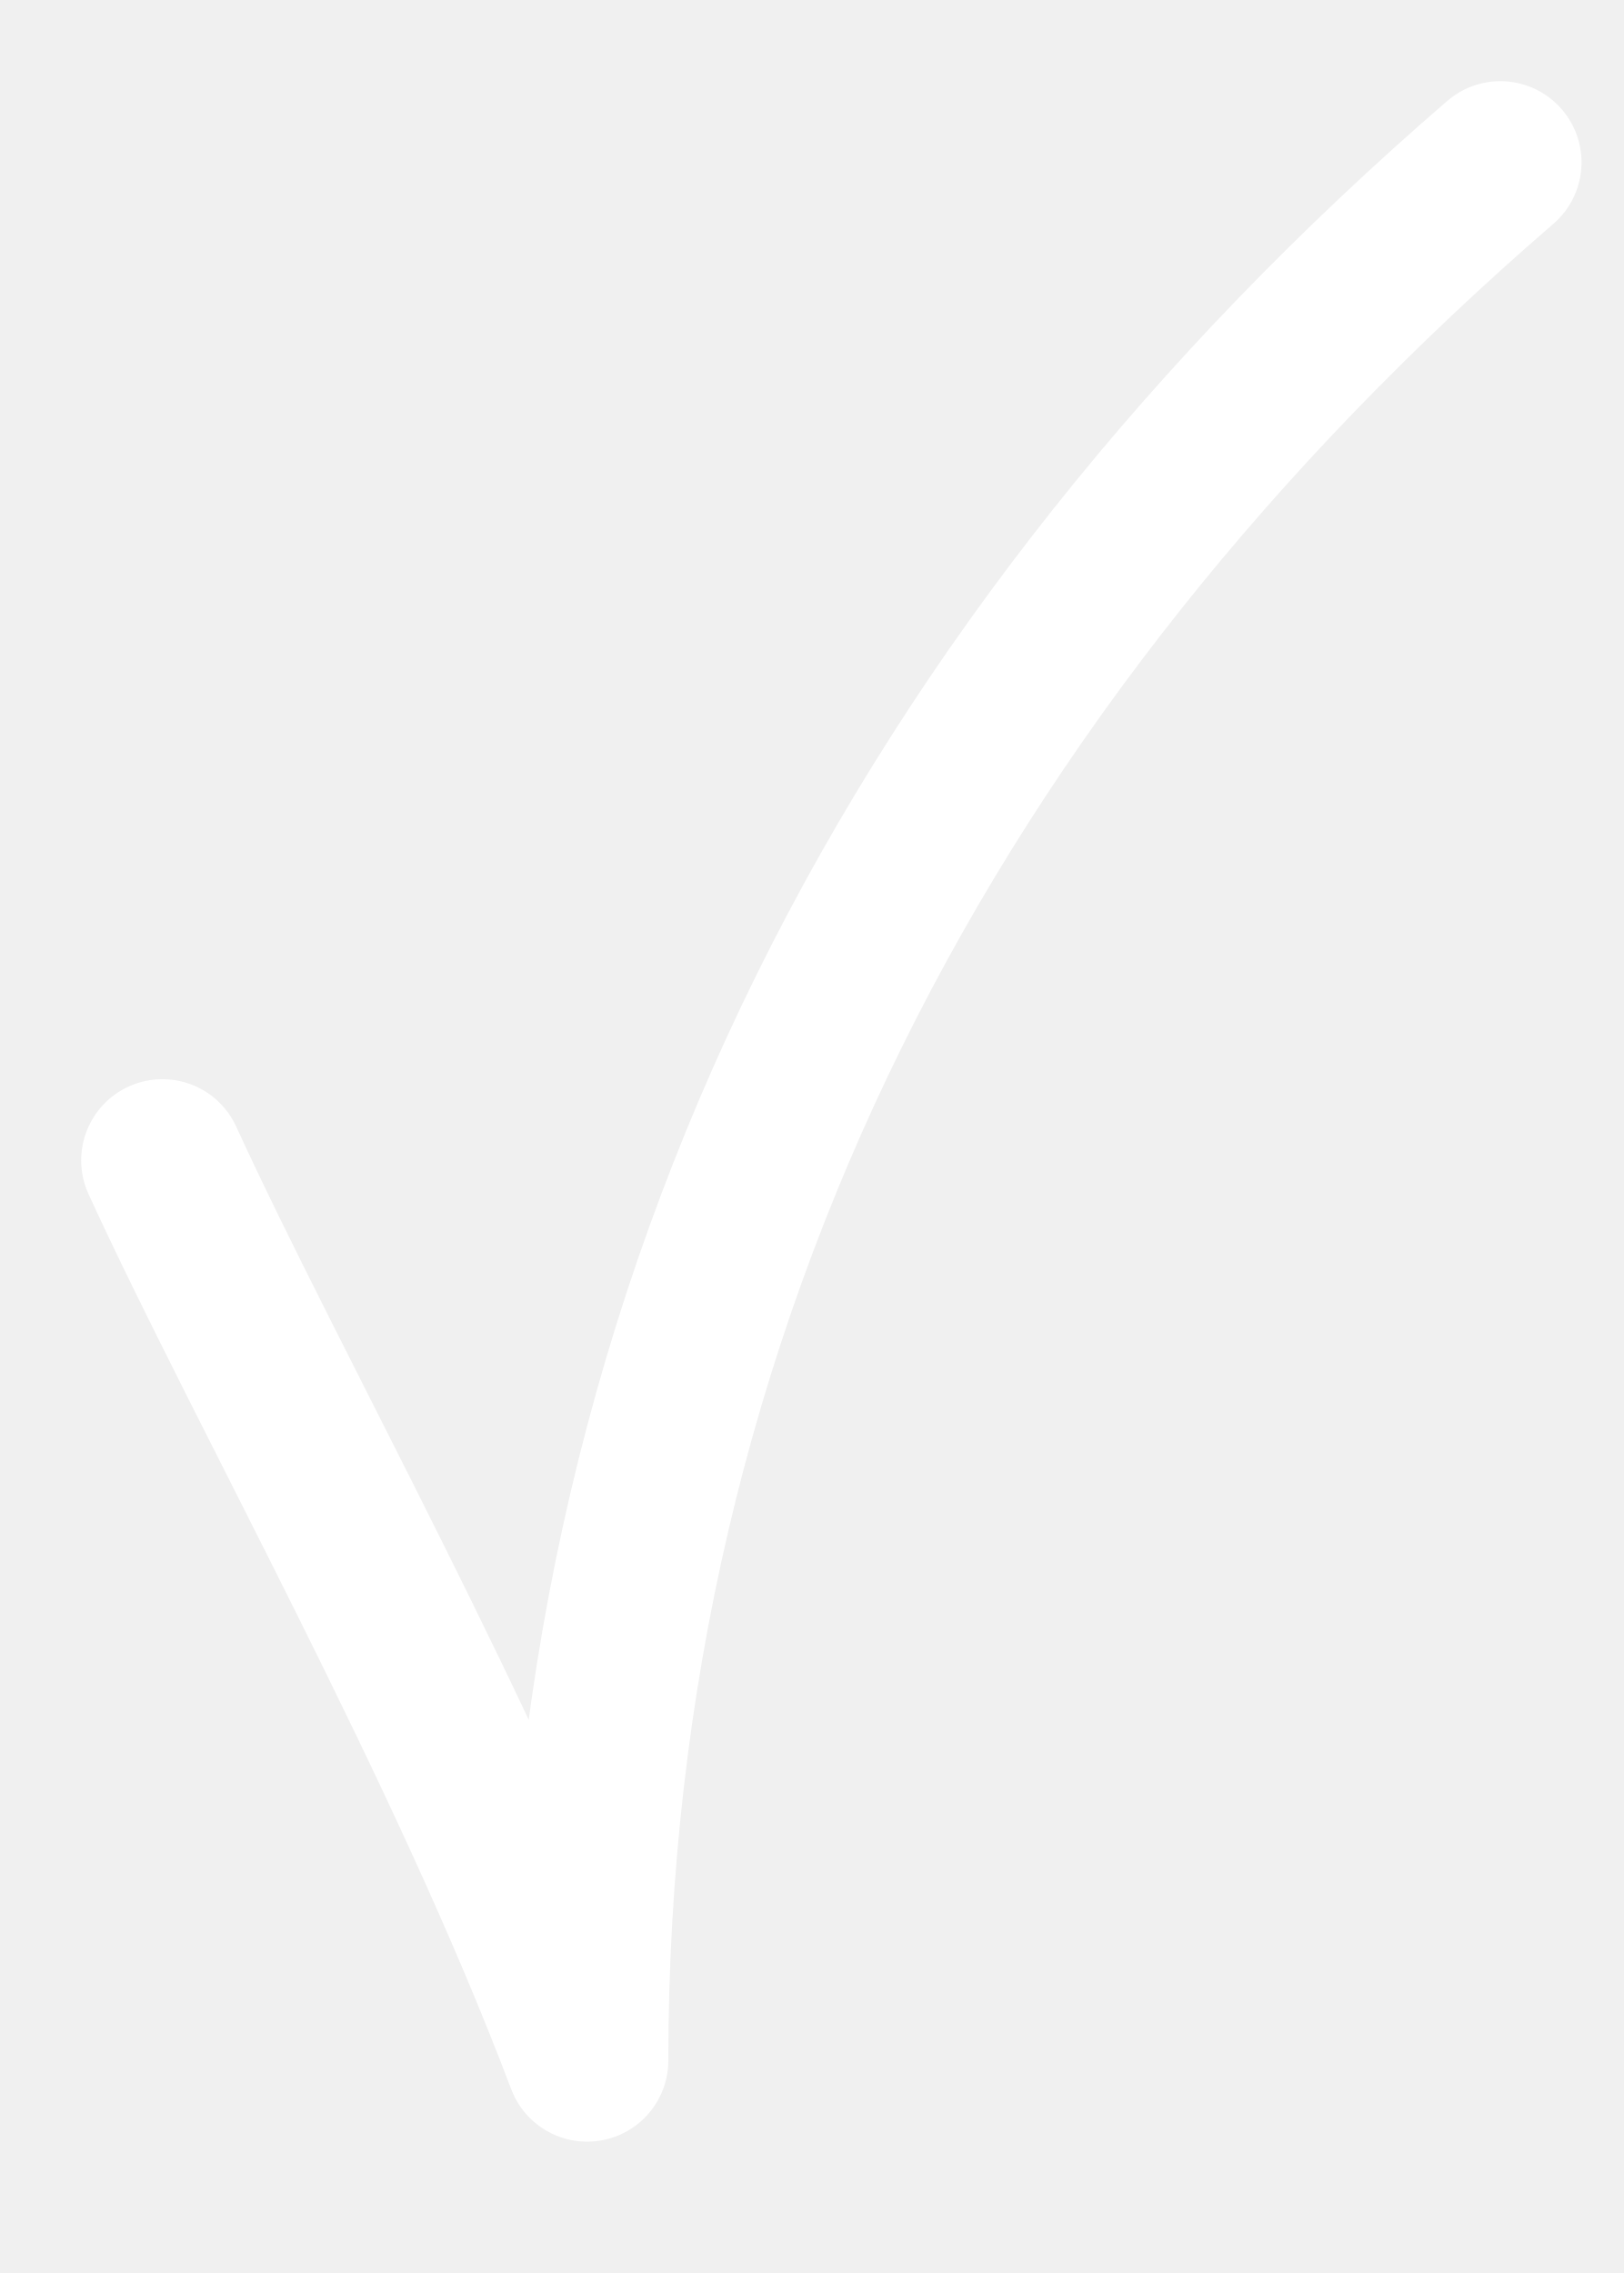
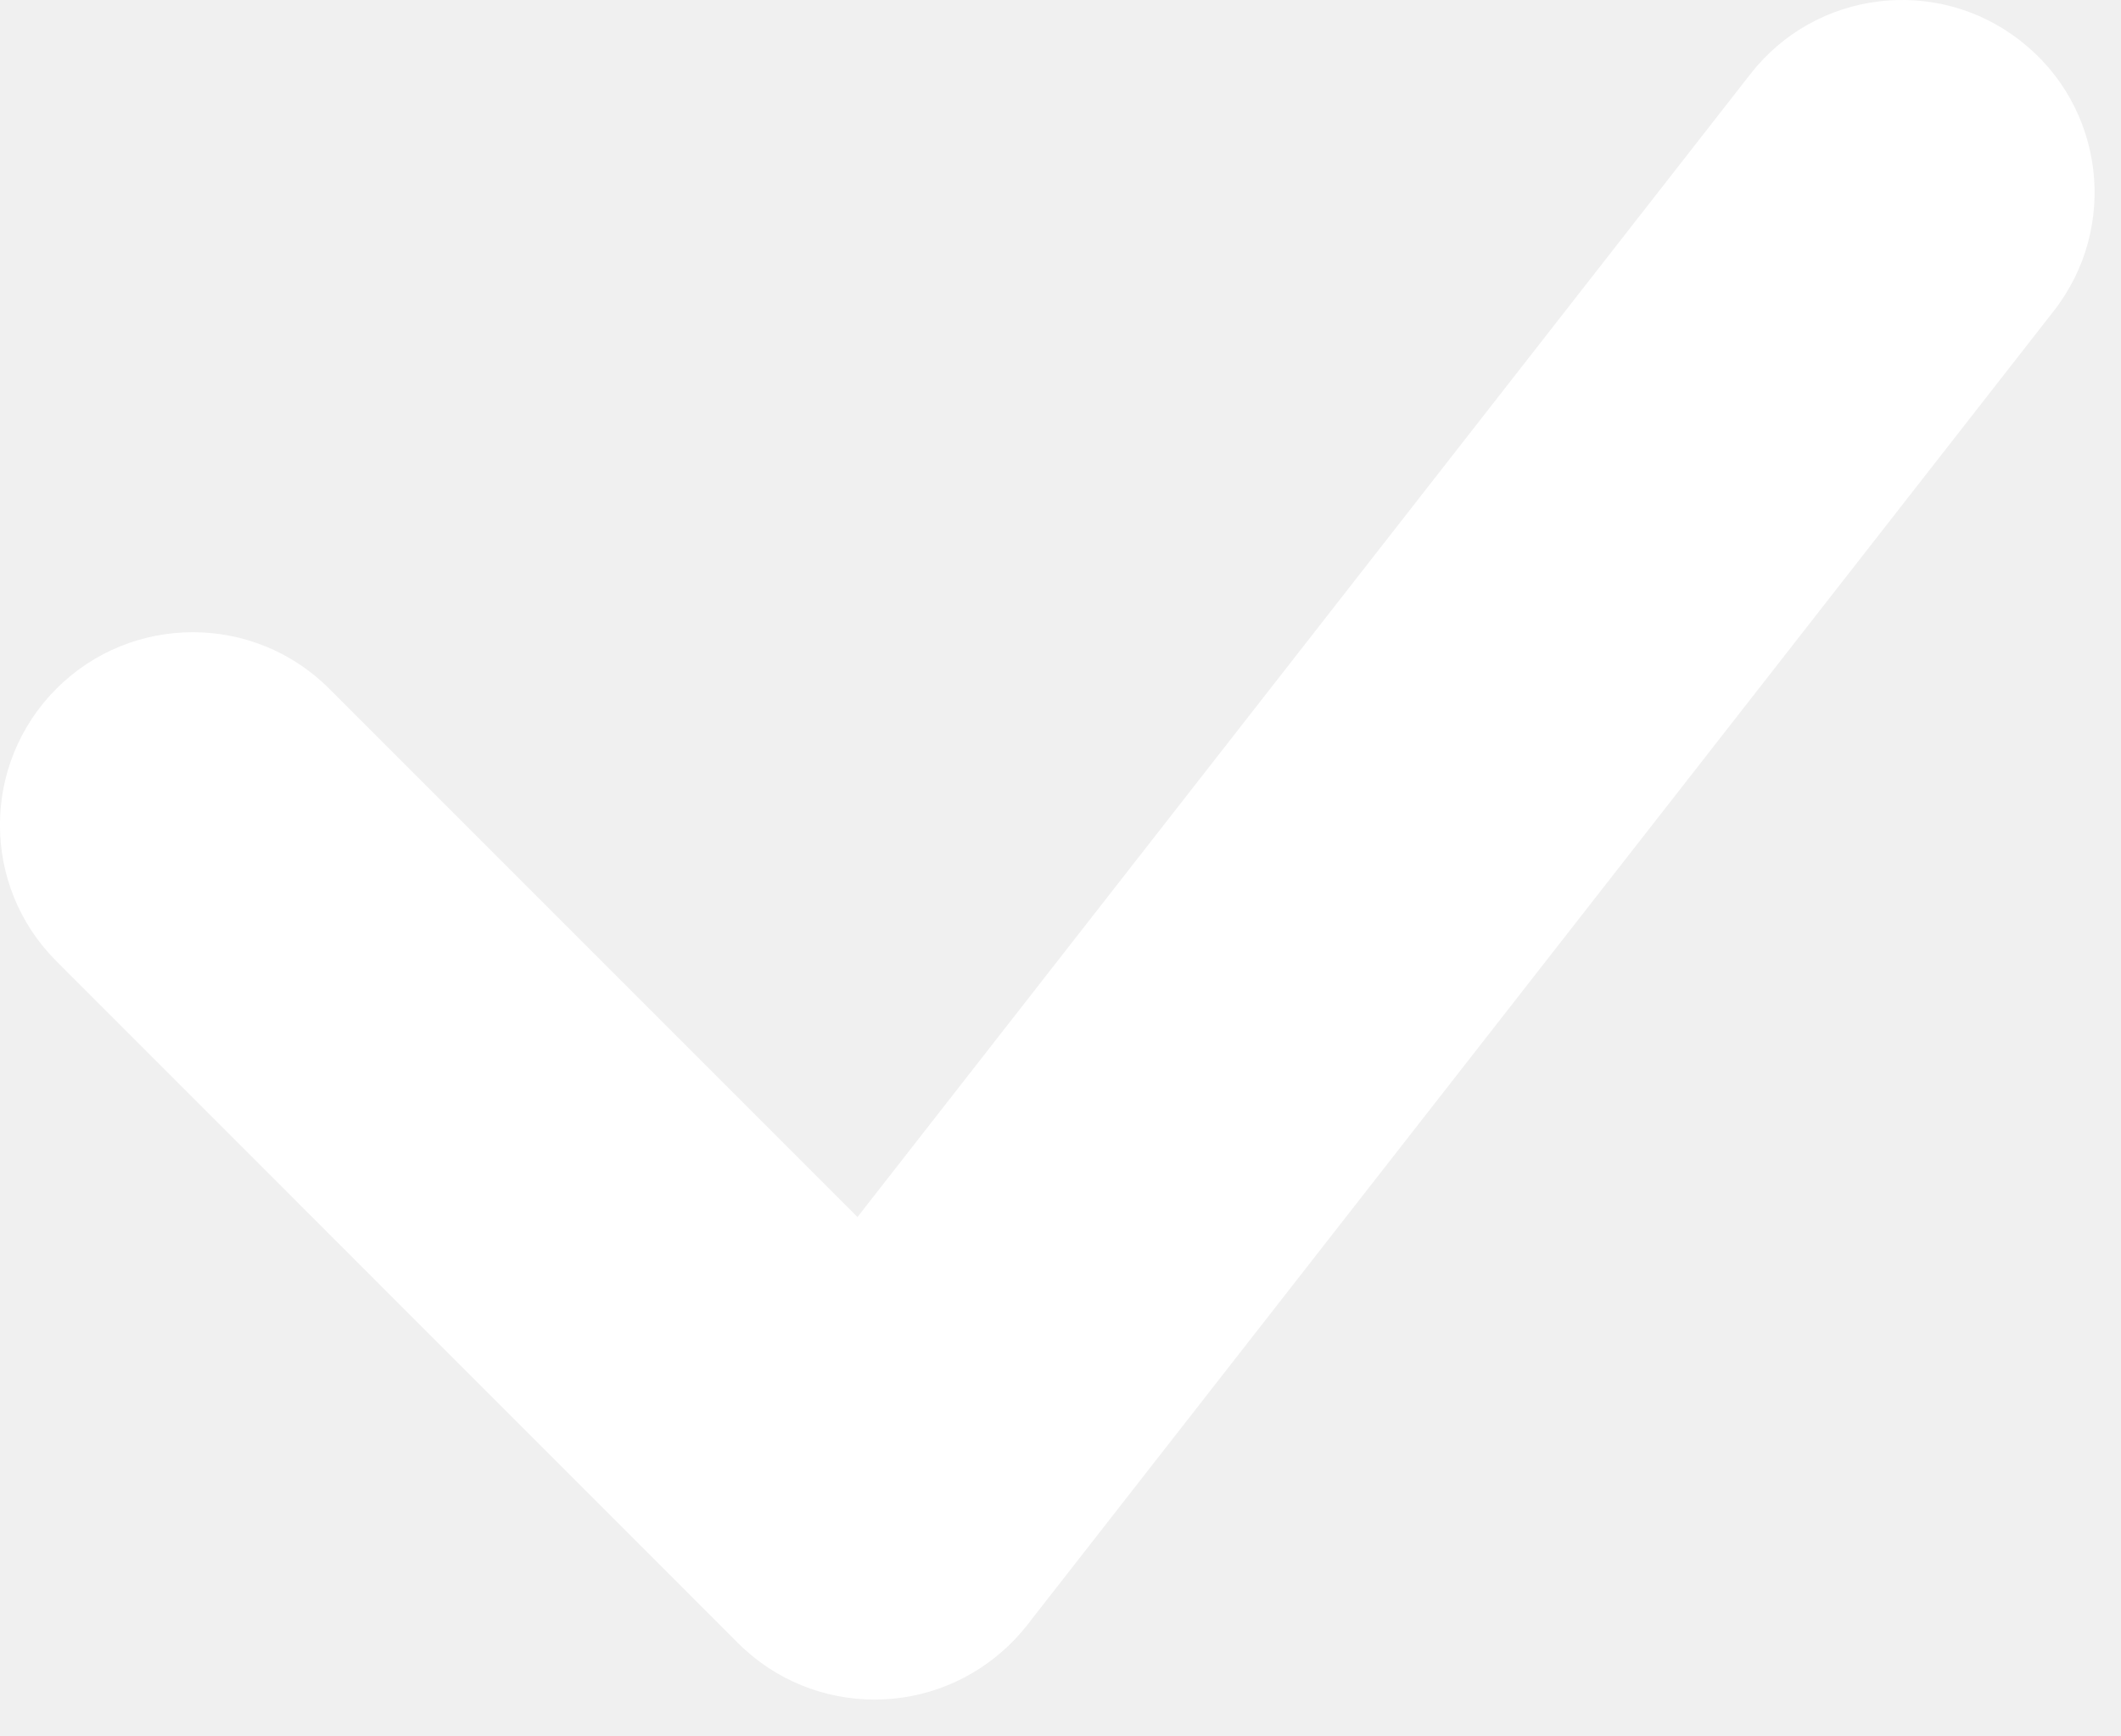
- <svg xmlns="http://www.w3.org/2000/svg" width="10" height="14" viewBox="0 0 10 14" fill="none">
-   <path d="M1 7.147C1.641 8.546 2.877 10.736 3.616 12.691C3.616 7.994 5.72 4.04 9.24 1" stroke="white" stroke-linecap="round" stroke-linejoin="round" />
+ <svg xmlns="http://www.w3.org/2000/svg" width="11" height="9" viewBox="0 0 11 9" fill="none">
+   <path d="M0.293 4.985C-0.098 4.595 -0.098 3.962 0.293 3.571C0.683 3.181 1.317 3.181 1.707 3.571L5.243 7.107C5.633 7.497 5.633 8.13 5.243 8.521C4.852 8.911 4.219 8.911 3.828 8.521L0.293 4.985Z" fill="white" />
+   <path d="M9.078 0.384C9.417 -0.051 10.045 -0.128 10.479 0.212C10.914 0.551 10.991 1.178 10.651 1.613L5.332 8.421C4.992 8.856 4.365 8.933 3.931 8.593C3.496 8.254 3.419 7.627 3.759 7.192L9.078 0.384Z" fill="white" />
</svg>
